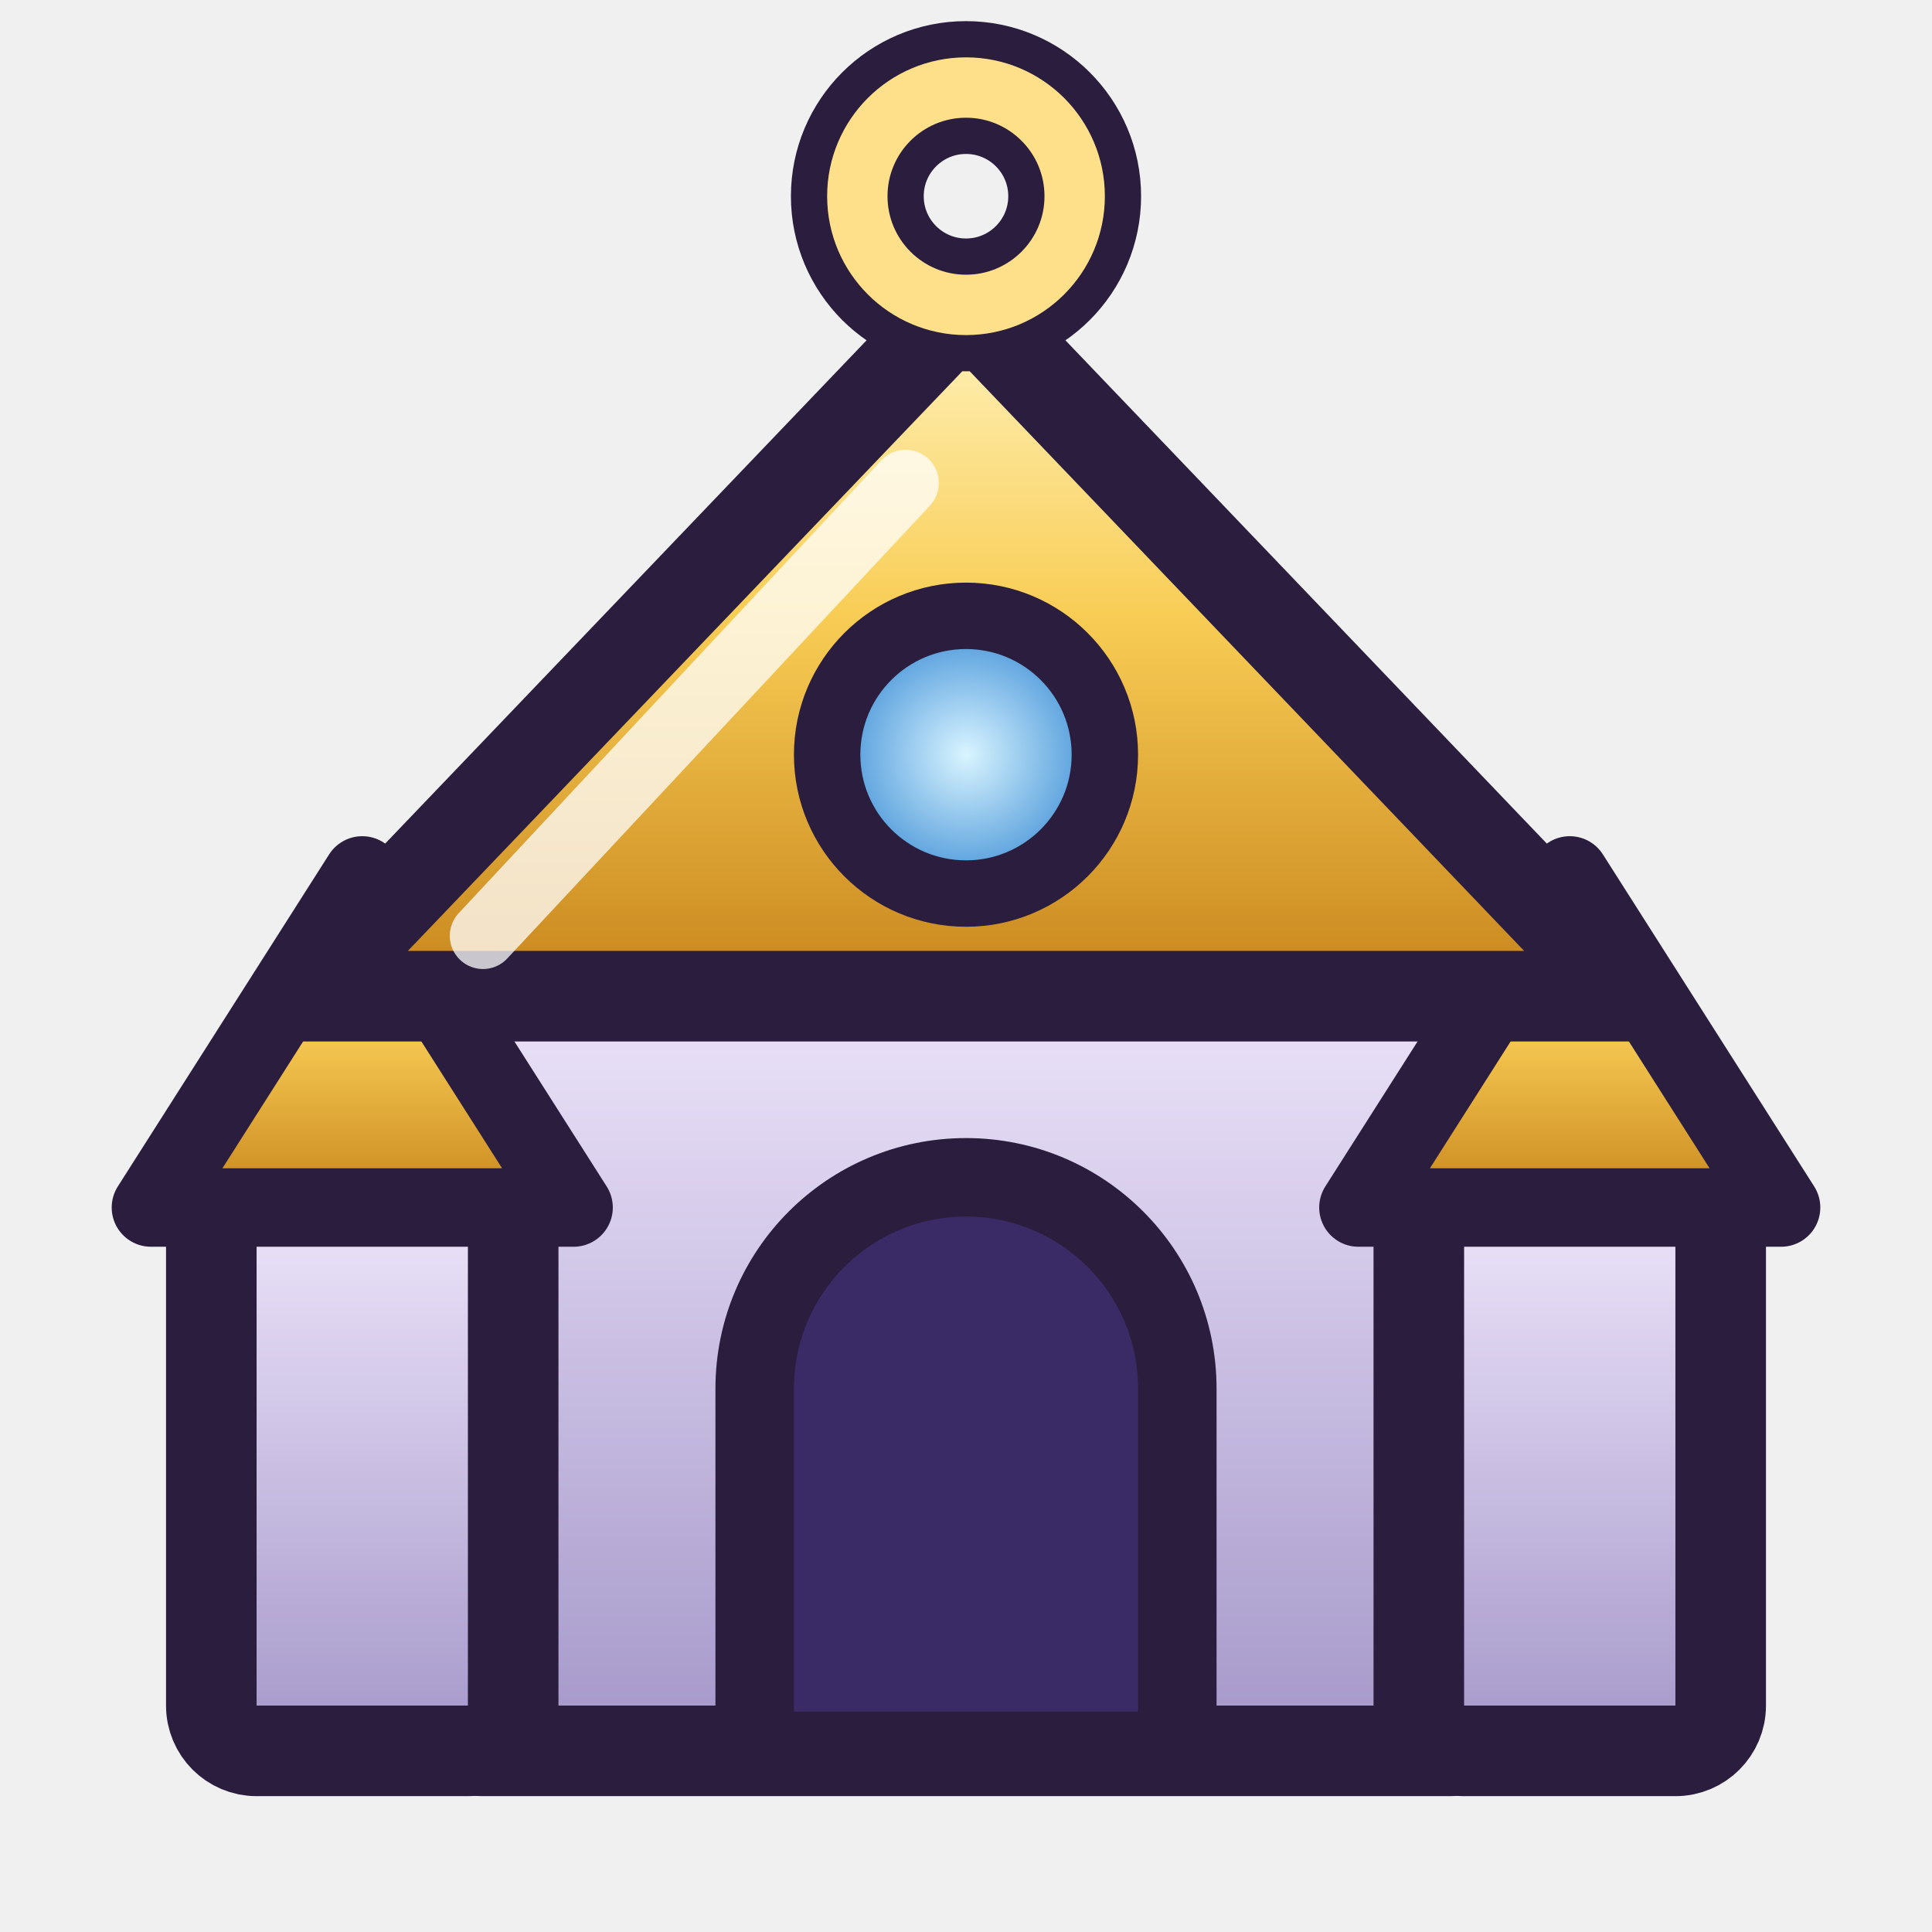
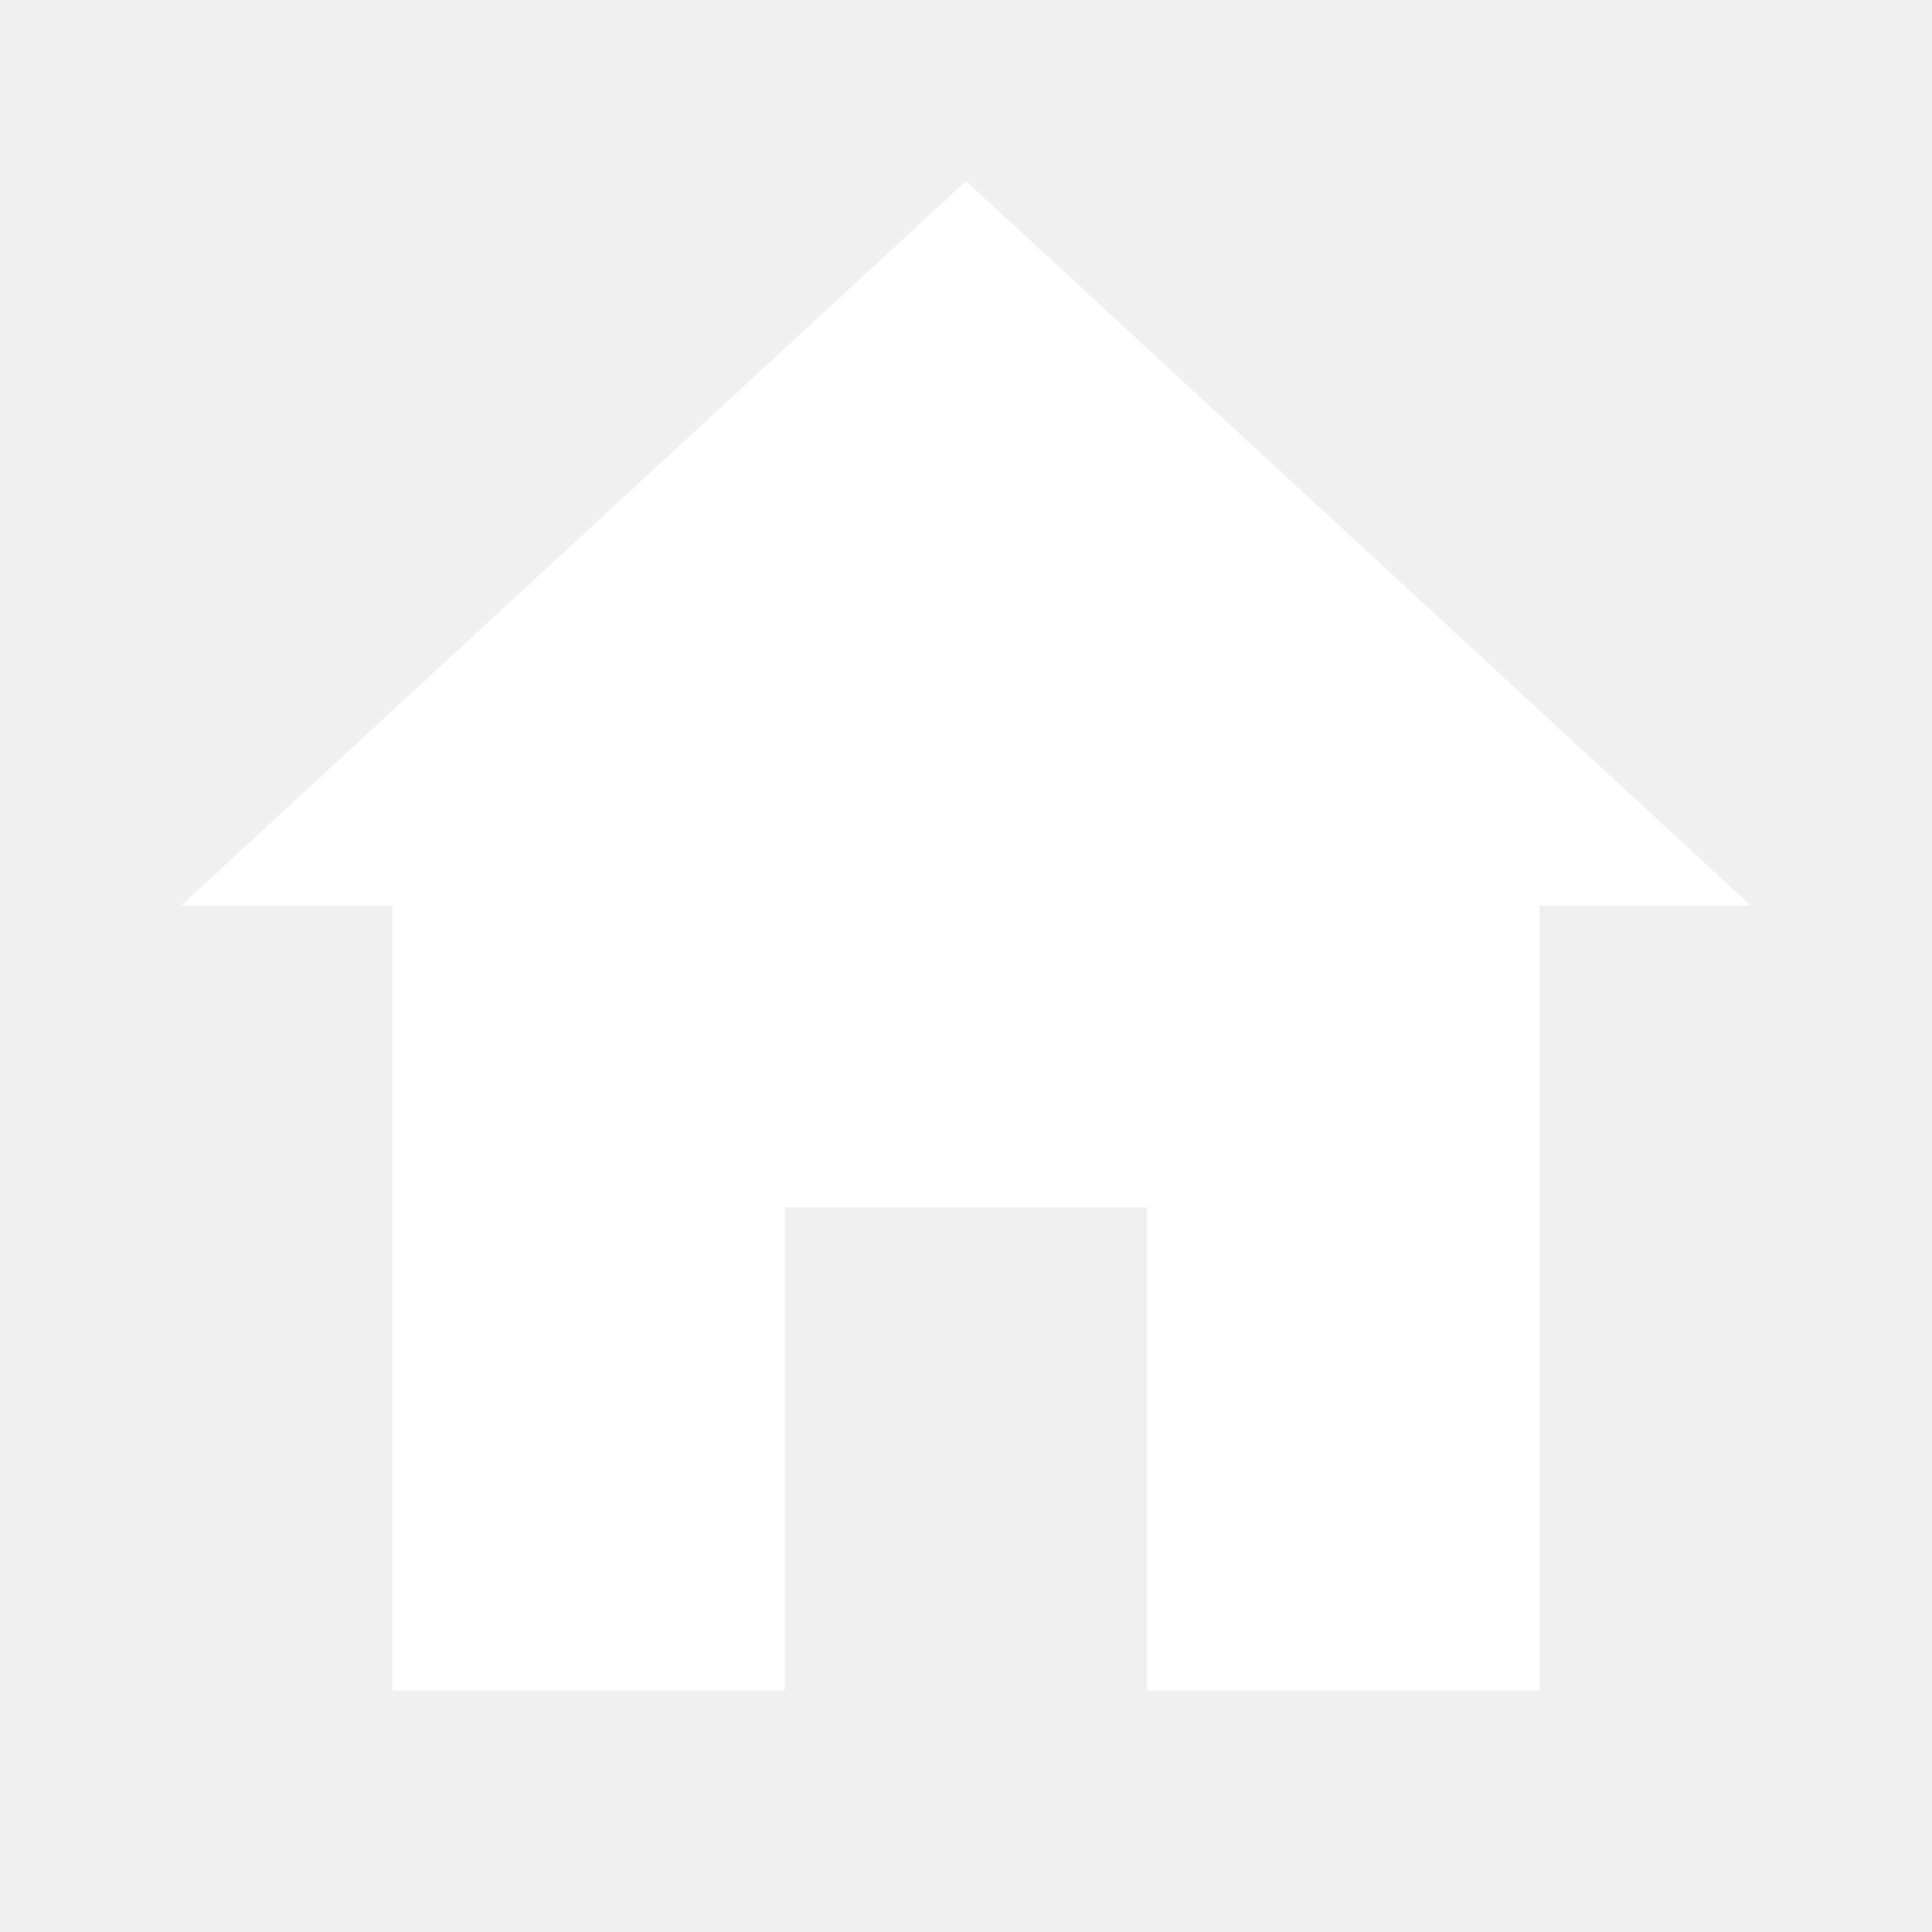
<svg xmlns="http://www.w3.org/2000/svg" width="128" height="128" viewBox="0 0 64 64">
-   <defs>
-     <linearGradient id="gold" x1="0" y1="0" x2="0" y2="1">
-       <stop offset="0" stop-color="#fff4c0" />
-       <stop offset="0.45" stop-color="#f8cd55" />
-       <stop offset="1" stop-color="#c7841b" />
-     </linearGradient>
-     <linearGradient id="stone" x1="0" y1="0" x2="0" y2="1">
-       <stop offset="0" stop-color="#f4ecff" />
-       <stop offset="1" stop-color="#a497c9" />
-     </linearGradient>
-     <radialGradient id="win" cx="0.5" cy="0.5" r="0.5">
-       <stop offset="0" stop-color="#d9f4ff" />
-       <stop offset="1" stop-color="#3f8fd6" />
-     </radialGradient>
-   </defs>
-   <rect x="14" y="30" width="36" height="28" rx="2" fill="url(#stone)" stroke="#2a1d3d" stroke-width="3" stroke-linejoin="round" />
-   <rect x="7" y="38" width="10" height="20" rx="1.5" fill="url(#stone)" stroke="#2a1d3d" stroke-width="3" stroke-linejoin="round" />
-   <rect x="47" y="38" width="10" height="20" rx="1.5" fill="url(#stone)" stroke="#2a1d3d" stroke-width="3" stroke-linejoin="round" />
-   <polygon points="5,40 12,29 19,40" fill="url(#gold)" stroke="#2a1d3d" stroke-width="2.6" stroke-linejoin="round" />
-   <polygon points="45,40 52,29 59,40" fill="url(#gold)" stroke="#2a1d3d" stroke-width="2.6" stroke-linejoin="round" />
-   <polygon points="10,33 32,10 54,33" fill="url(#gold)" stroke="#2a1d3d" stroke-width="3" stroke-linejoin="round" />
-   <path d="M25 58 V46 A7 7 0 0 1 39 46 V58 Z" fill="#3a2a66" stroke="#2a1d3d" stroke-width="2.6" stroke-linejoin="round" />
-   <circle cx="32" cy="25" r="4.6" fill="url(#win)" stroke="#2a1d3d" stroke-width="2.2" stroke-linejoin="round" />
-   <circle cx="32" cy="6.5" r="3.6" fill="none" stroke="#2a1d3d" stroke-width="4.4" />
-   <circle cx="32" cy="6.5" r="3.6" fill="none" stroke="#ffe08a" stroke-width="2" />
-   <path d="M17 18 L26 9" stroke="#fff" stroke-width="0" />
-   <path d="M16 31 L30 16" stroke="#ffffff" stroke-width="2.2" stroke-linecap="round" opacity="0.75" />
+   <path d="M32 6 L58 30 L51 30 L51 56 L38 56 L38 40 L26 40 L26 56 L13 56 L13 30 L6 30 Z" fill="#ffffff" fill-rule="evenodd" />
</svg>
